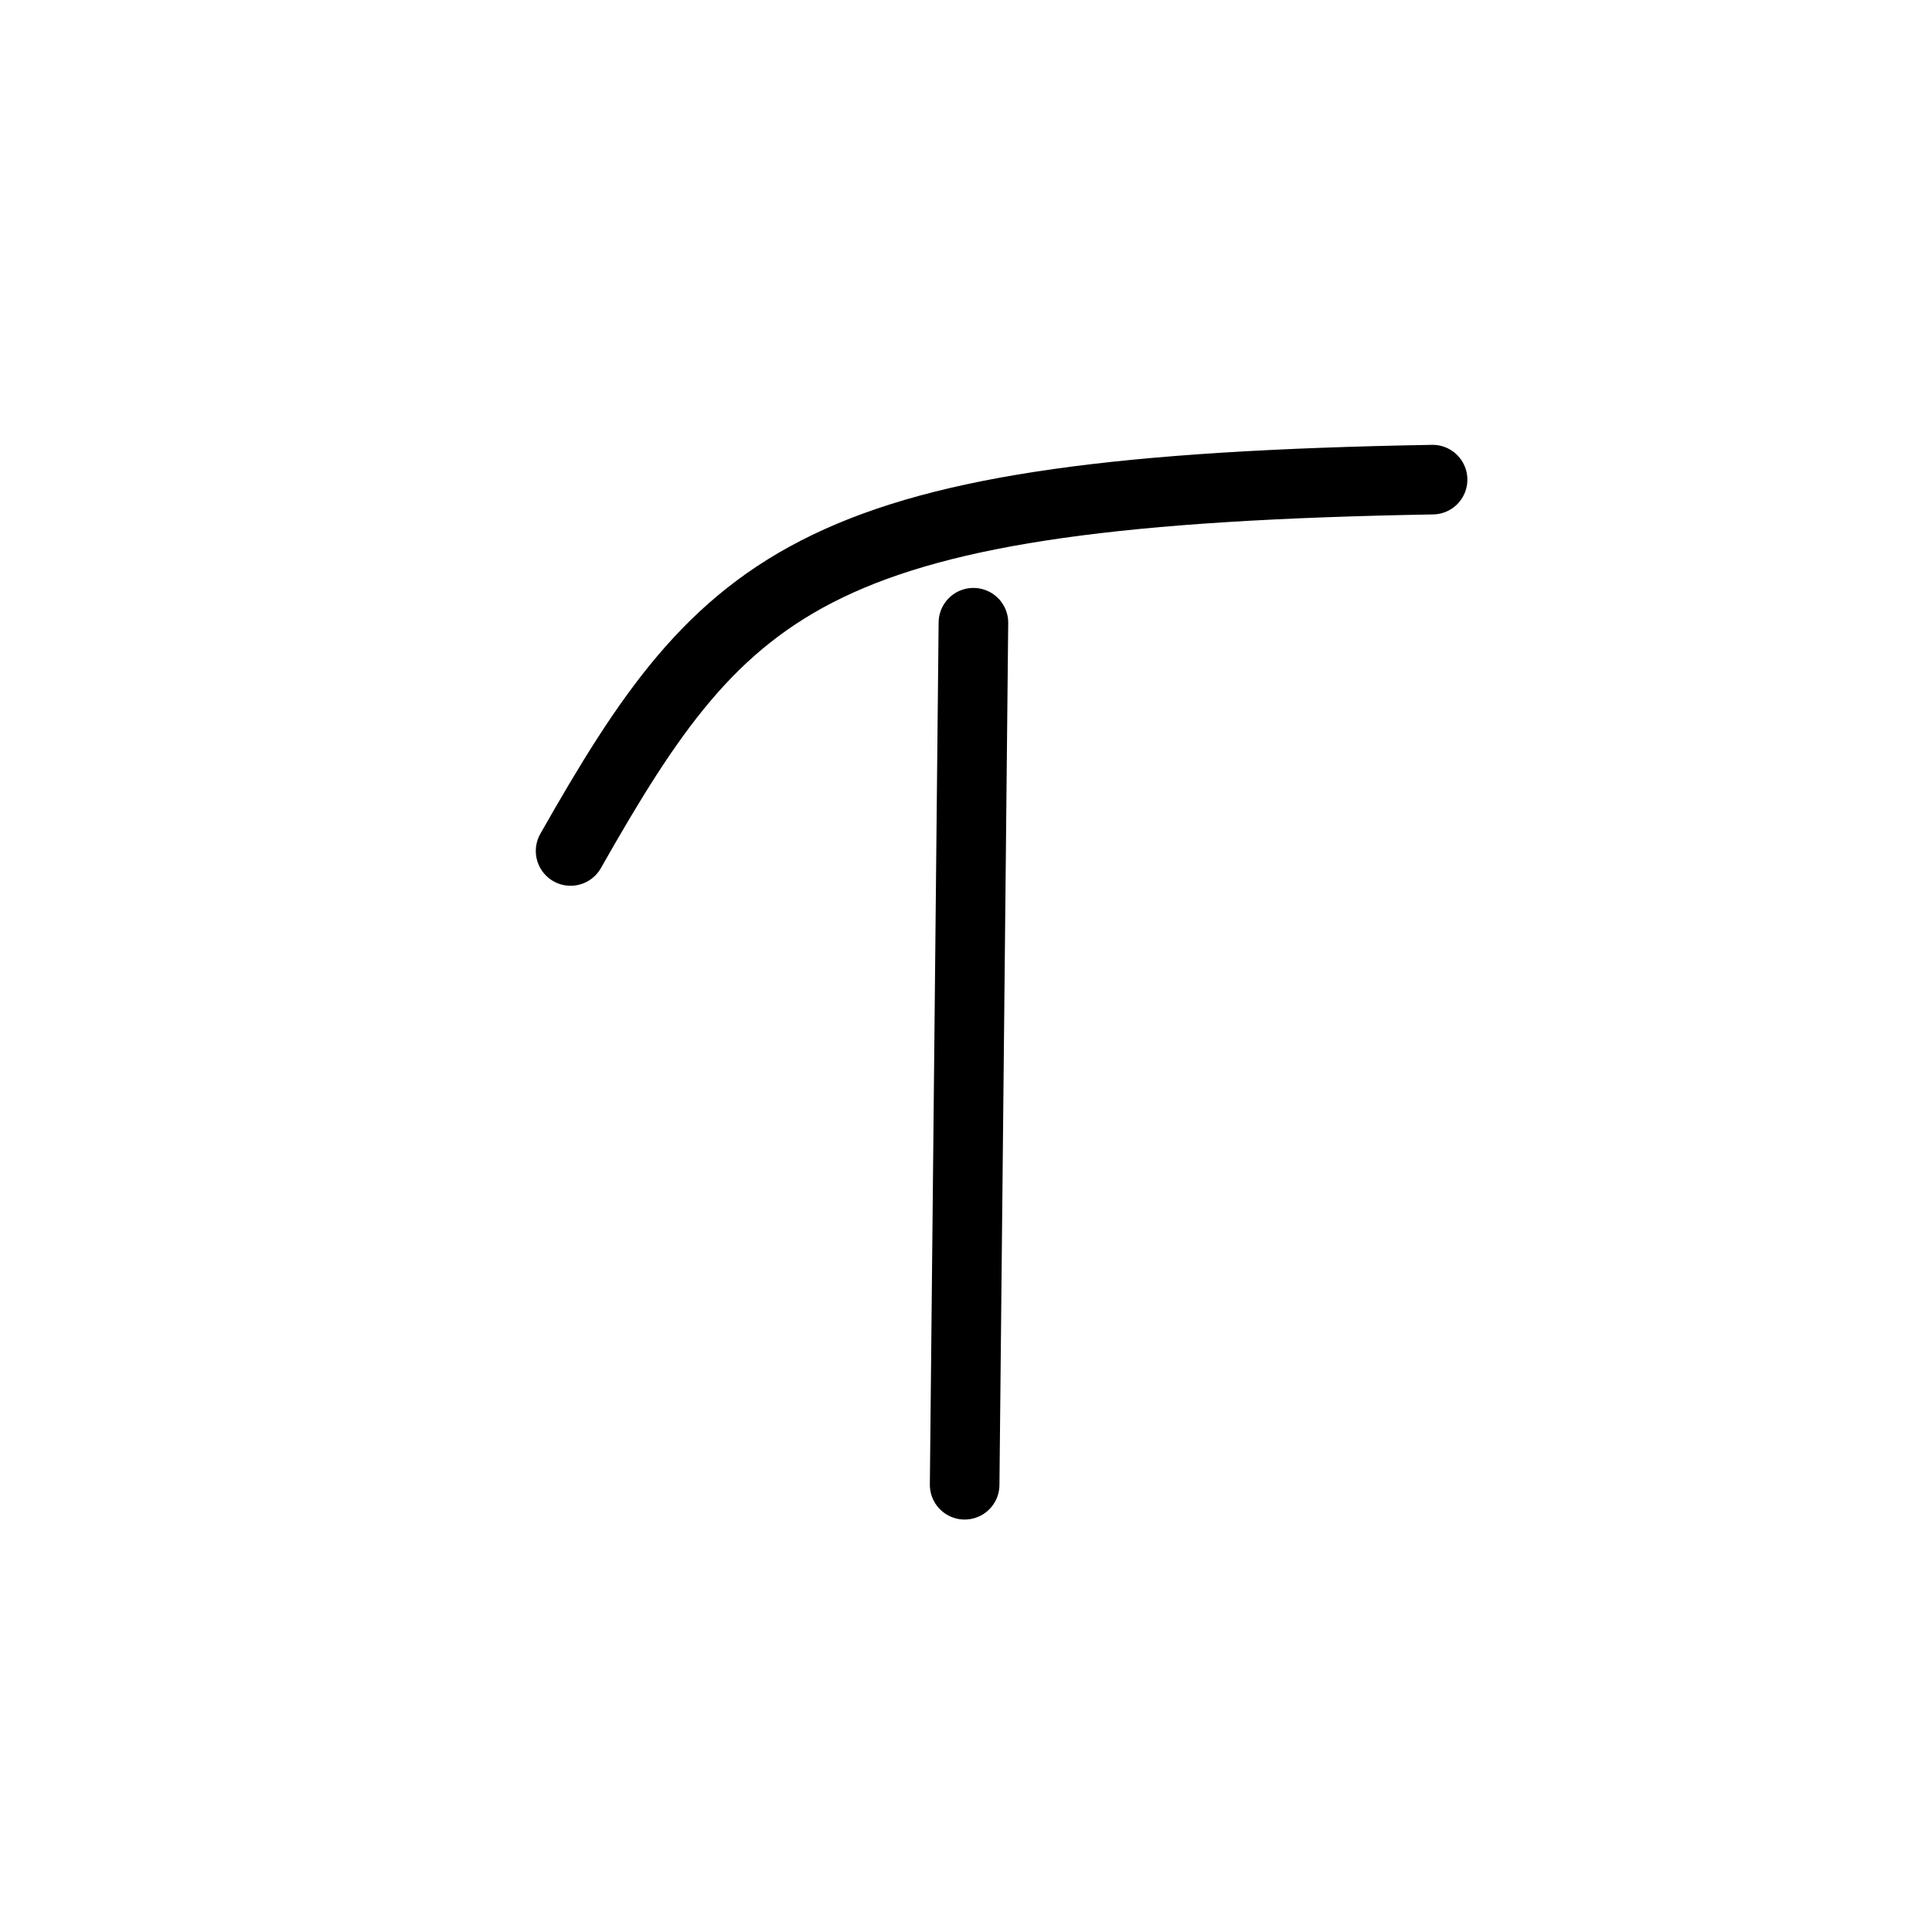
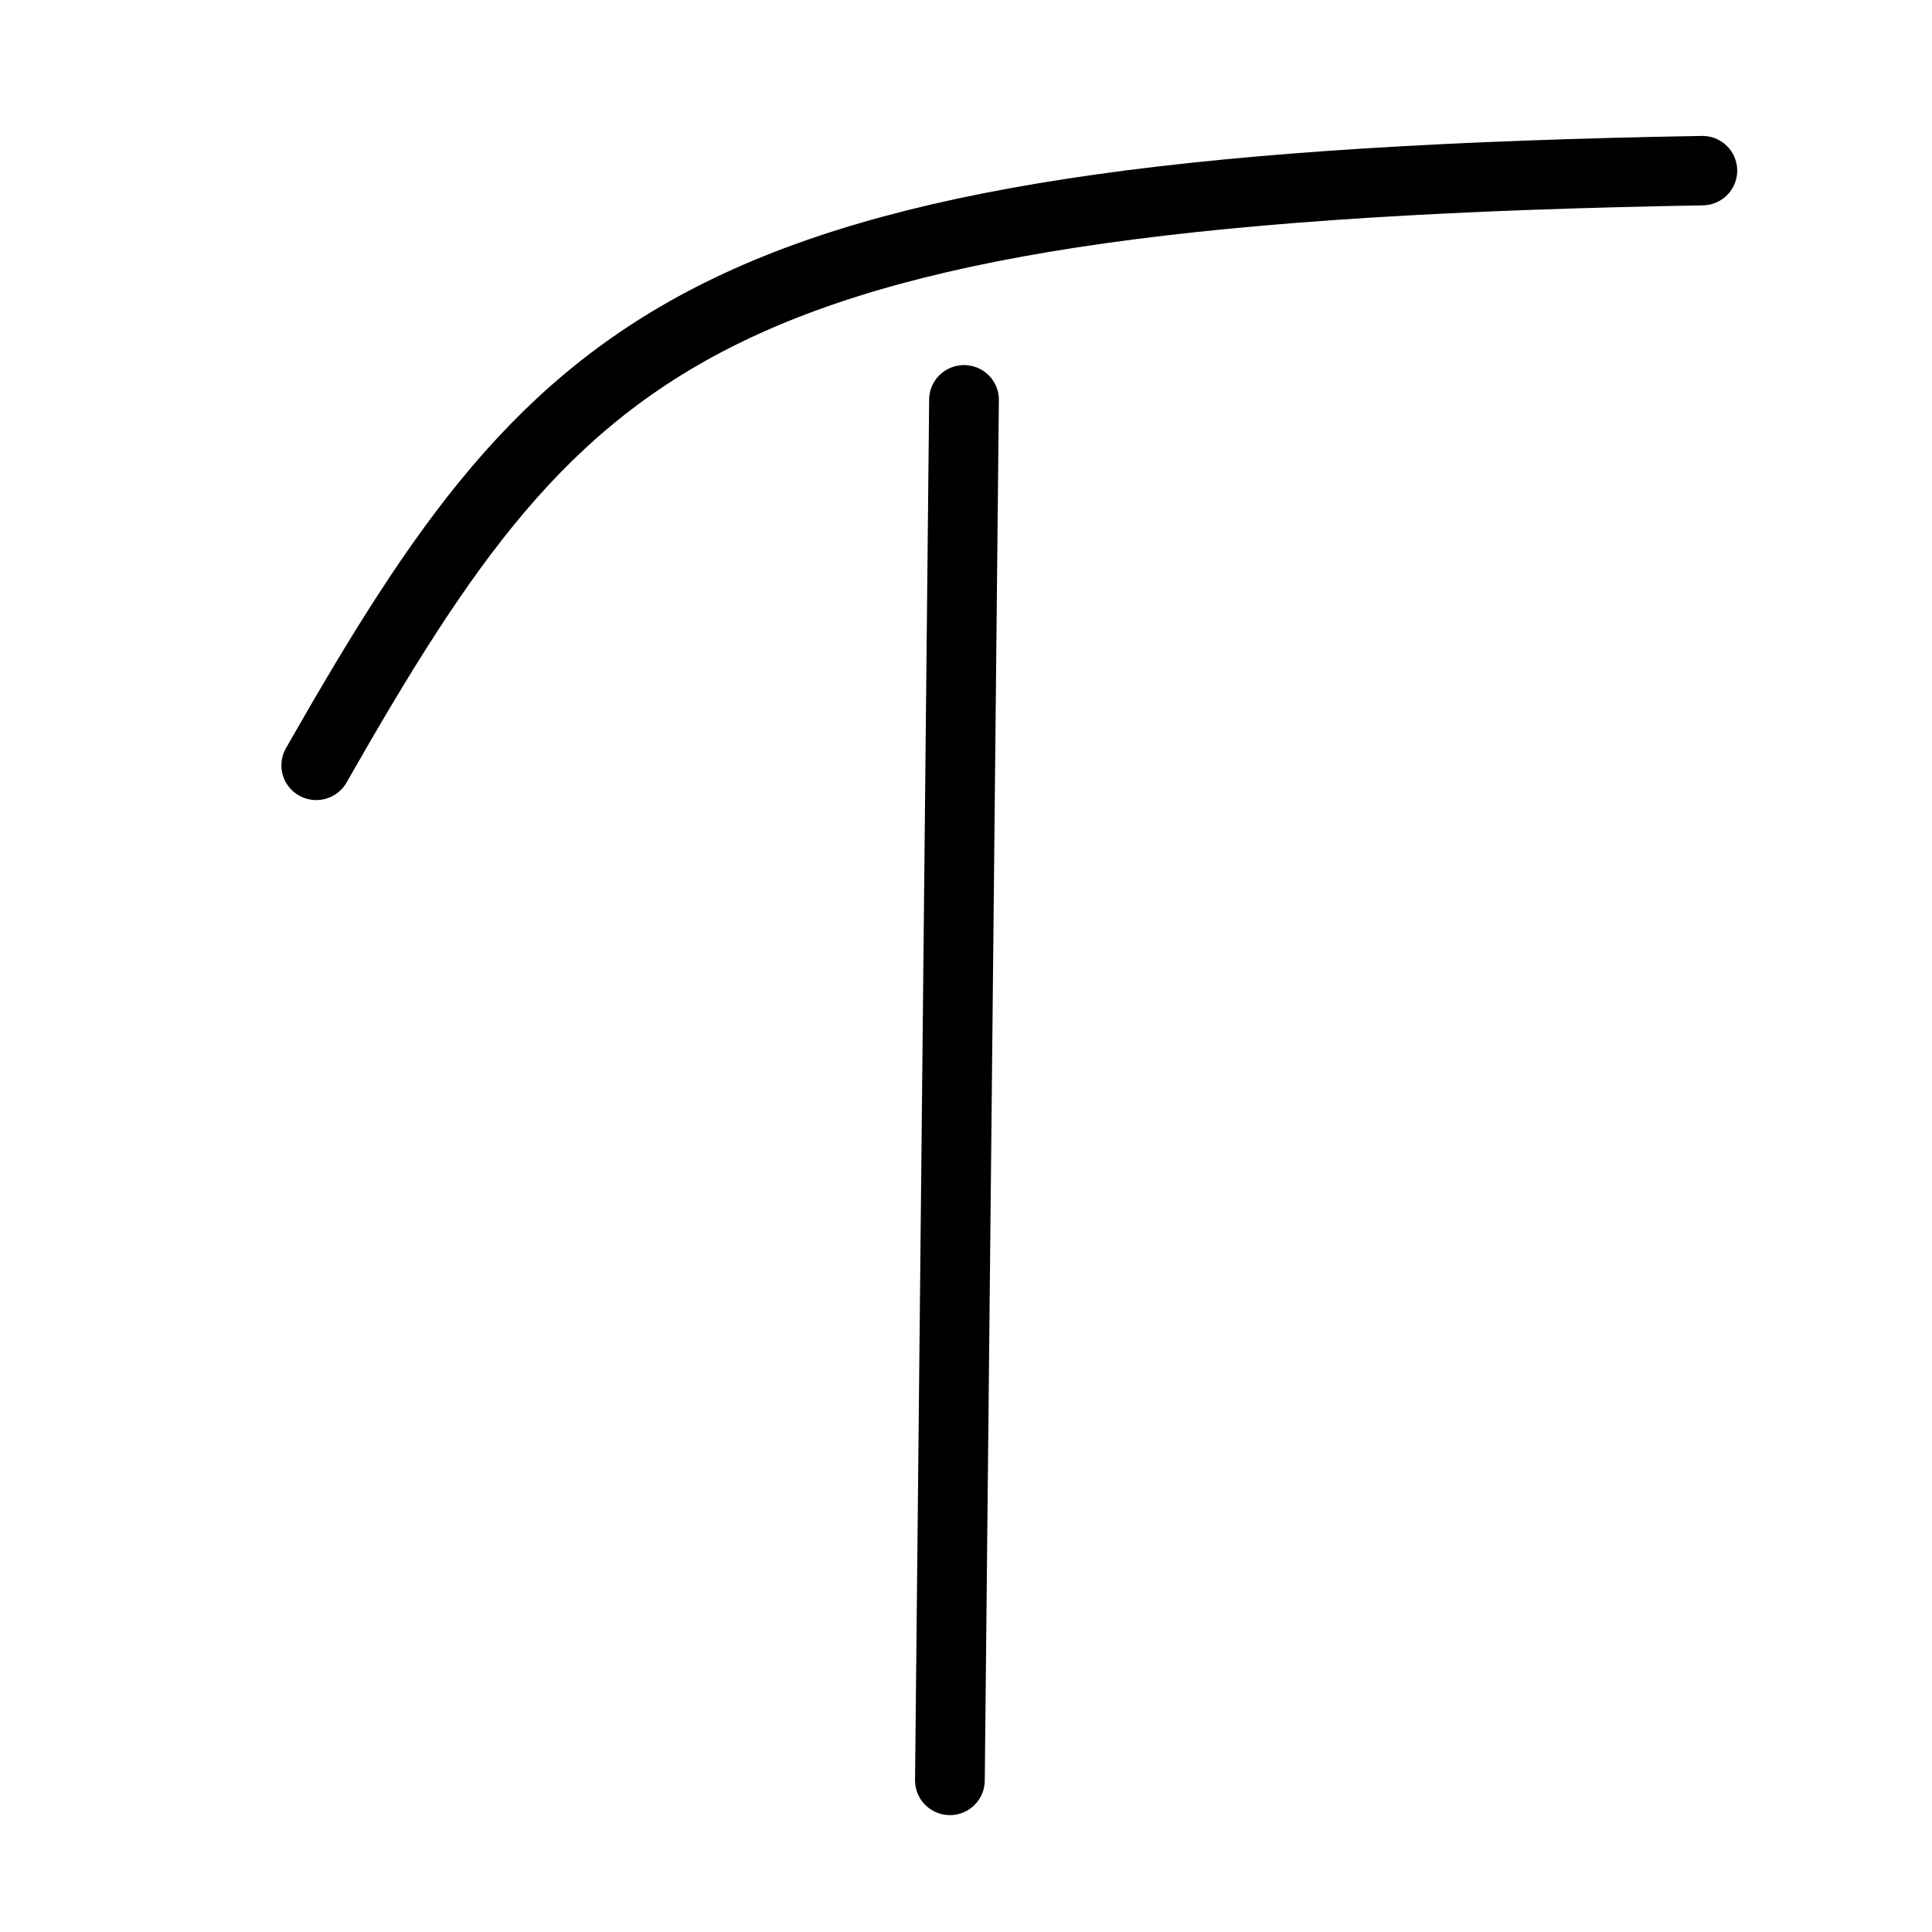
<svg xmlns="http://www.w3.org/2000/svg" width="50mm" height="50mm" viewBox="0 0 50 50" version="1.1" id="svg5">
  <defs id="defs2" />
  <g id="layer1">
-     <path style="fill:none;stroke:#000000;stroke-width:1.801;stroke-linecap:round;stroke-linejoin:round;stroke-dasharray:none;paint-order:fill markers stroke;stop-color:#000000" d="m 25.192,16.116 -0.227,22.309" id="path18161" />
-     <path style="fill:none;stroke:#000000;stroke-width:1.801;stroke-linecap:round;stroke-linejoin:round;stroke-dasharray:none;paint-order:fill markers stroke;stop-color:#000000" d="m 14.767,22.023 c 4.047,-7.127 6.261,-9.329 22.308,-9.61" id="path18163" />
+     <g id="g133" transform="matrix(1.608052,0,0,1.601585,-15.56156,-15.46443)" style="stroke-width:0.623">
+       <path style="fill:none;stroke:#000000;stroke-width:1.122;stroke-linecap:round;stroke-linejoin:round;stroke-dasharray:none;paint-order:fill markers stroke;stop-color:#000000" d="m 25.192,16.116 -0.227,22.309" id="path18161" />
+       <path style="fill:none;stroke:#000000;stroke-width:1.122;stroke-linecap:round;stroke-linejoin:round;stroke-dasharray:none;paint-order:fill markers stroke;stop-color:#000000" d="m 14.767,22.023 c 4.047,-7.127 6.261,-9.329 22.308,-9.61" id="path18163" />
+     </g>
  </g>
</svg>
